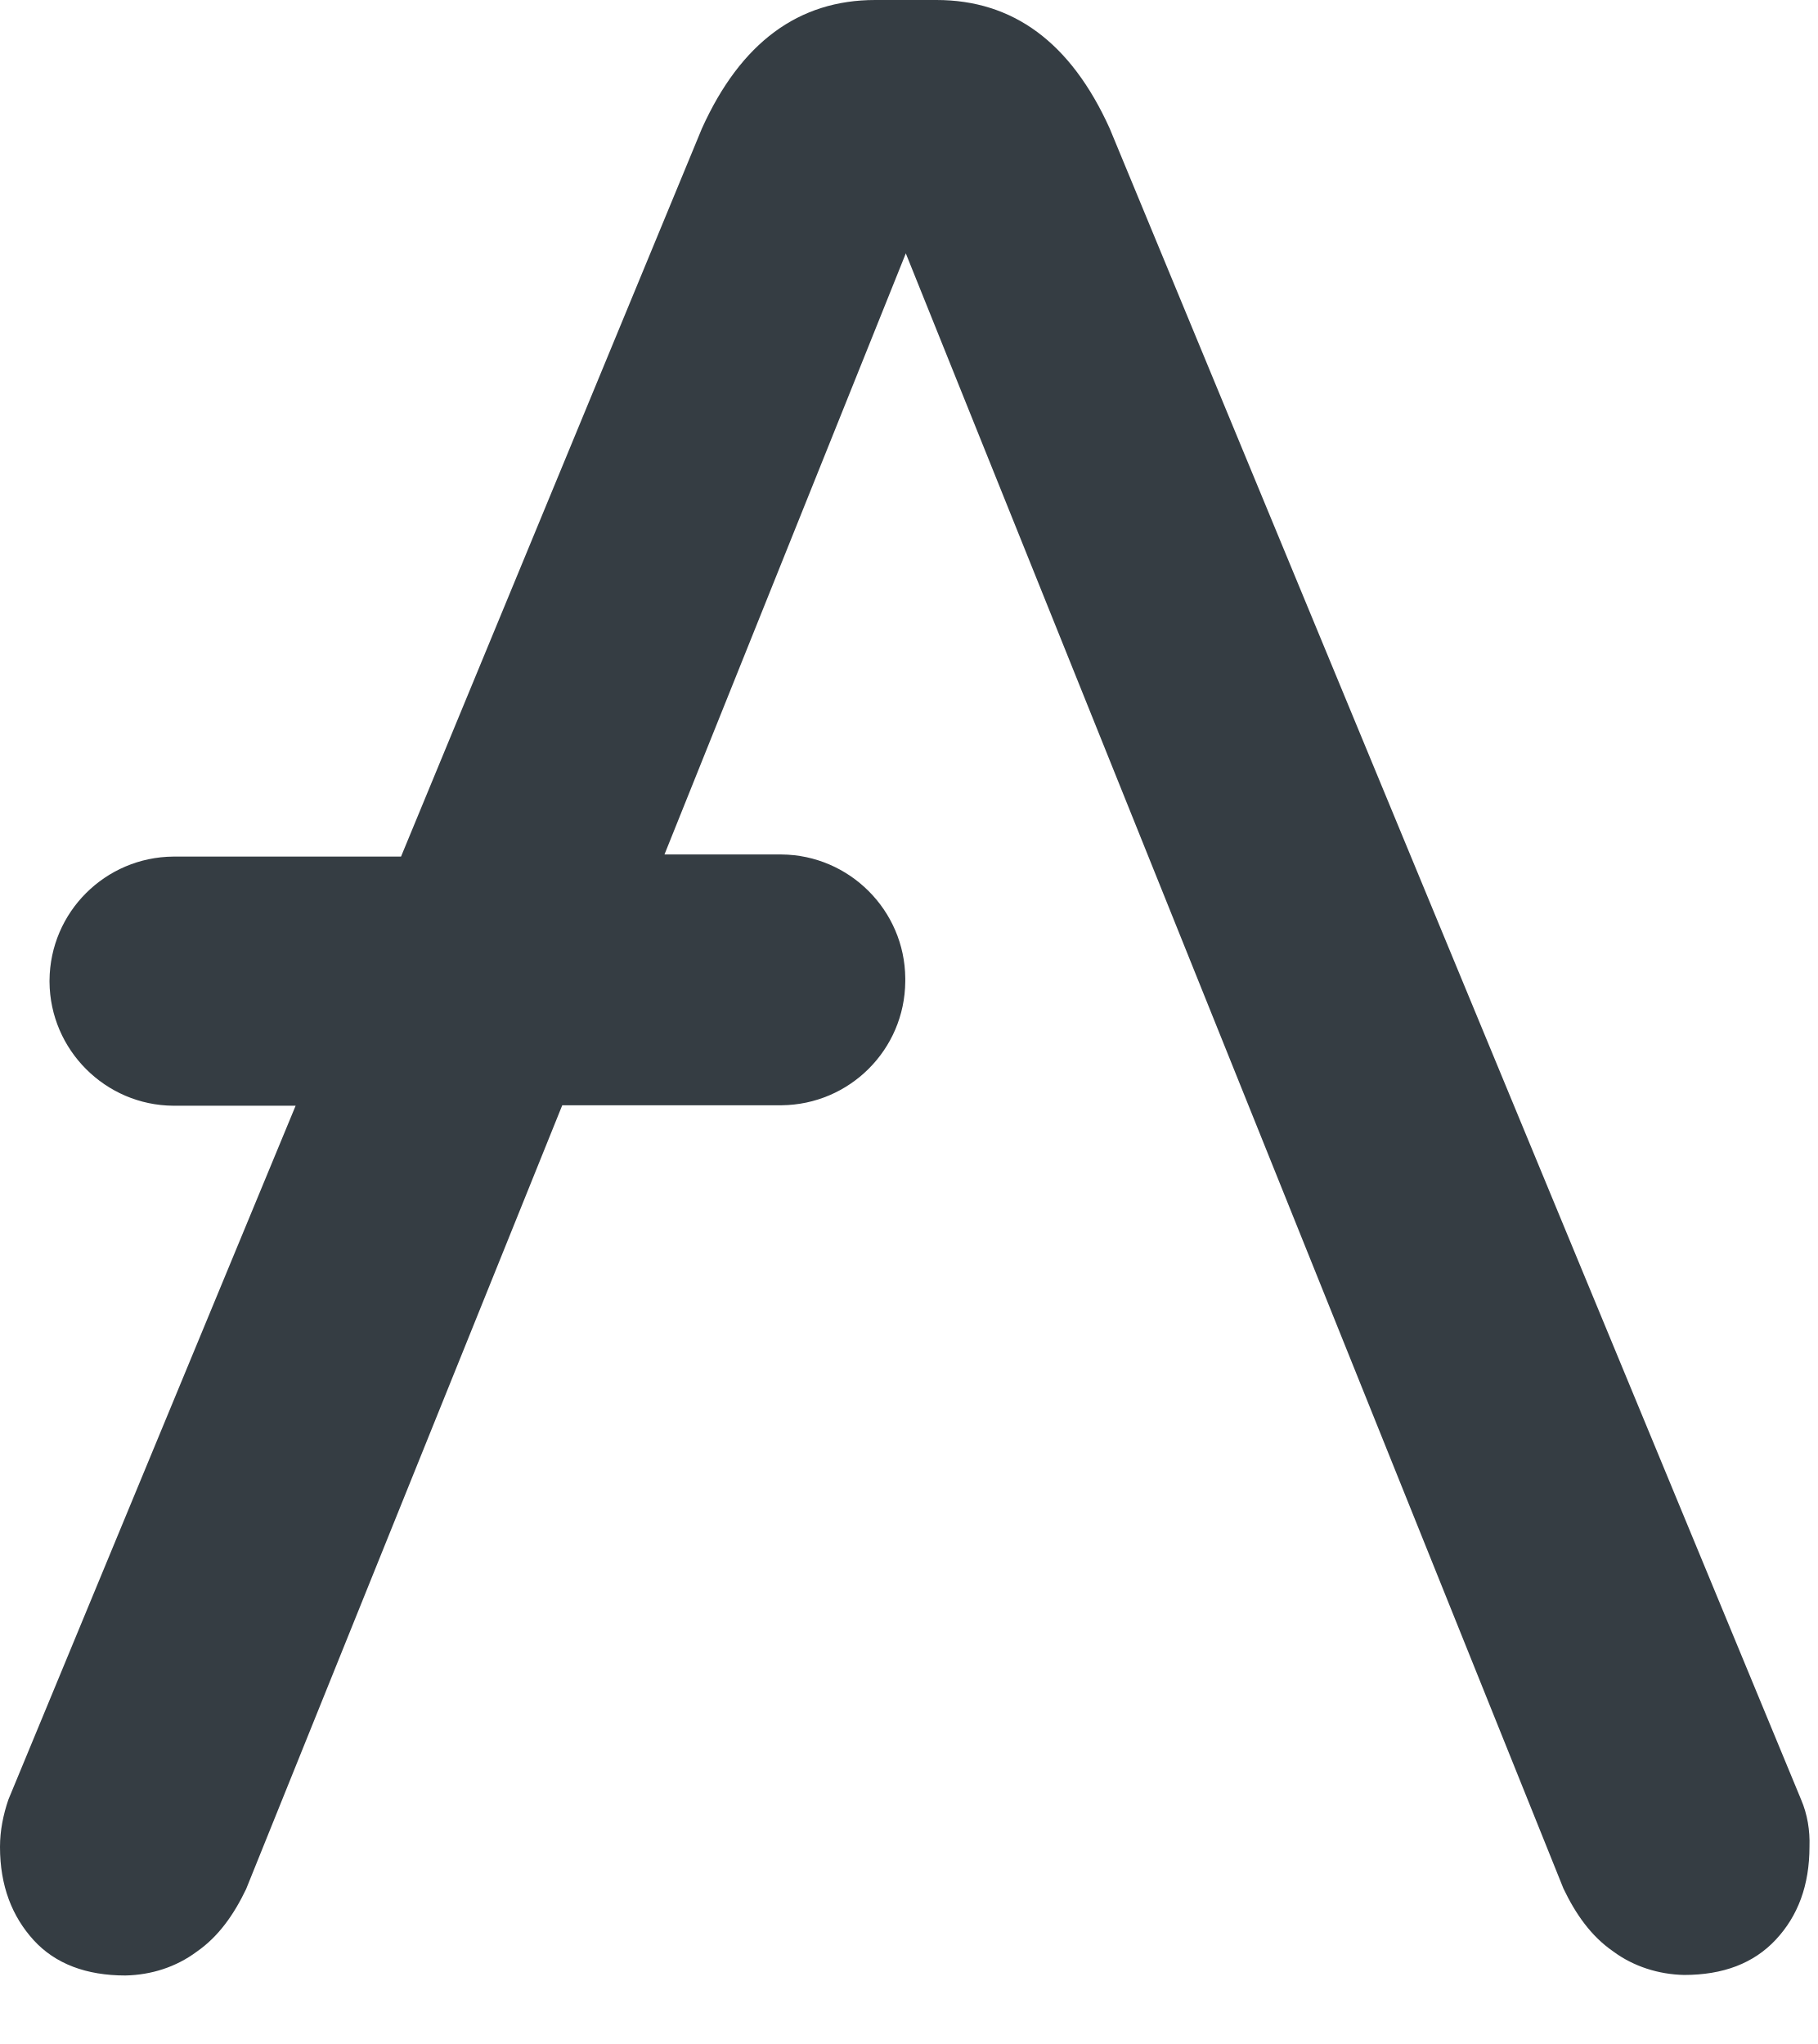
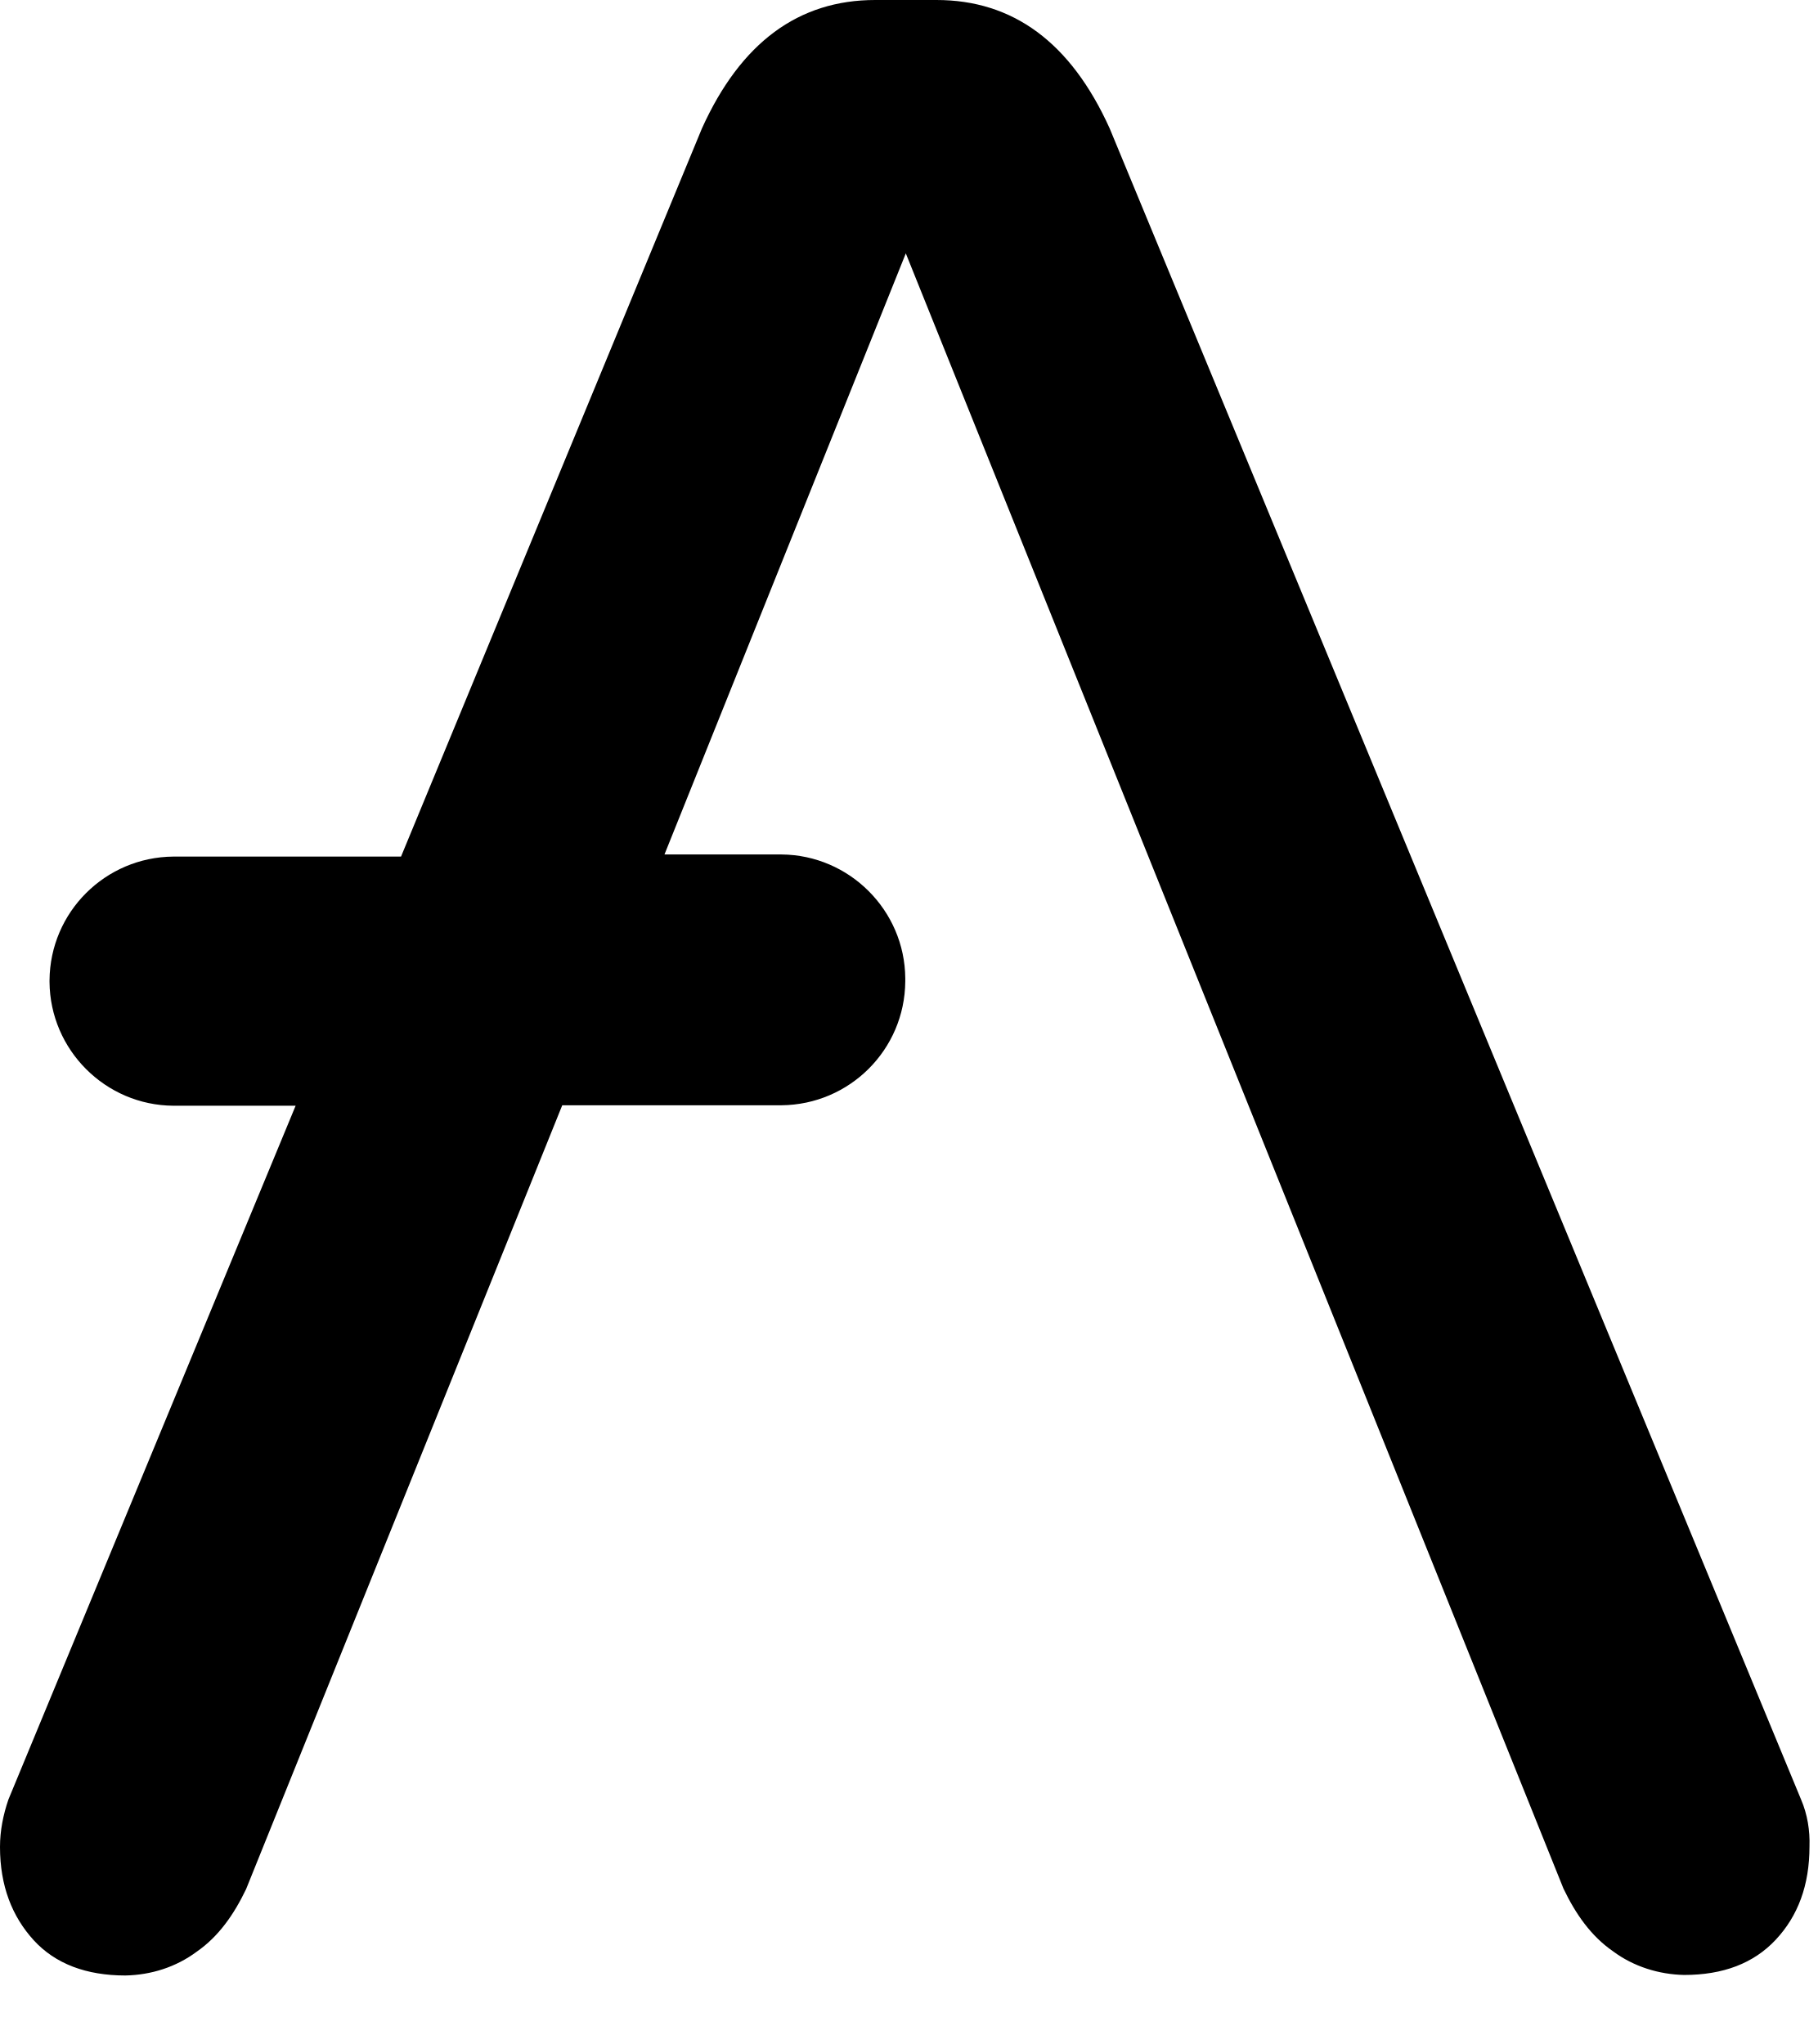
<svg xmlns="http://www.w3.org/2000/svg" width="24" height="27" viewBox="0 0 24 27" fill="none">
-   <path d="M23.785 23.771L14.655 1.698C14.14 0.557 13.375 0 12.366 0H11.559C10.55 0 9.784 0.557 9.269 1.698L5.296 11.315H2.289C1.392 11.322 0.661 12.046 0.654 12.95V12.971C0.661 13.869 1.392 14.6 2.289 14.606H3.904L0.111 23.771C0.042 23.973 0 24.182 0 24.397C0 24.912 0.16 25.316 0.445 25.629C0.731 25.942 1.141 26.095 1.656 26.095C1.997 26.088 2.324 25.984 2.596 25.782C2.888 25.58 3.09 25.288 3.25 24.954L7.425 14.6H10.32C11.217 14.592 11.948 13.869 11.955 12.964V12.922C11.948 12.025 11.217 11.294 10.32 11.287H8.775L11.962 3.347L20.647 24.947C20.807 25.281 21.009 25.573 21.301 25.775C21.572 25.977 21.906 26.081 22.24 26.088C22.755 26.088 23.159 25.935 23.451 25.622C23.743 25.309 23.896 24.905 23.896 24.39C23.903 24.182 23.869 23.966 23.785 23.771Z" fill="#071018" fill-opacity="0.81" />
+   <path d="M23.785 23.771L14.655 1.698C14.14 0.557 13.375 0 12.366 0H11.559C10.55 0 9.784 0.557 9.269 1.698L5.296 11.315H2.289C1.392 11.322 0.661 12.046 0.654 12.95V12.971C0.661 13.869 1.392 14.6 2.289 14.606H3.904L0.111 23.771C0.042 23.973 0 24.182 0 24.397C0 24.912 0.16 25.316 0.445 25.629C0.731 25.942 1.141 26.095 1.656 26.095C1.997 26.088 2.324 25.984 2.596 25.782C2.888 25.58 3.09 25.288 3.25 24.954L7.425 14.6H10.32C11.217 14.592 11.948 13.869 11.955 12.964V12.922C11.948 12.025 11.217 11.294 10.32 11.287H8.775L11.962 3.347L20.647 24.947C20.807 25.281 21.009 25.573 21.301 25.775C21.572 25.977 21.906 26.081 22.24 26.088C22.755 26.088 23.159 25.935 23.451 25.622C23.743 25.309 23.896 24.905 23.896 24.39C23.903 24.182 23.869 23.966 23.785 23.771Z" fill="currentColor" />
</svg>
